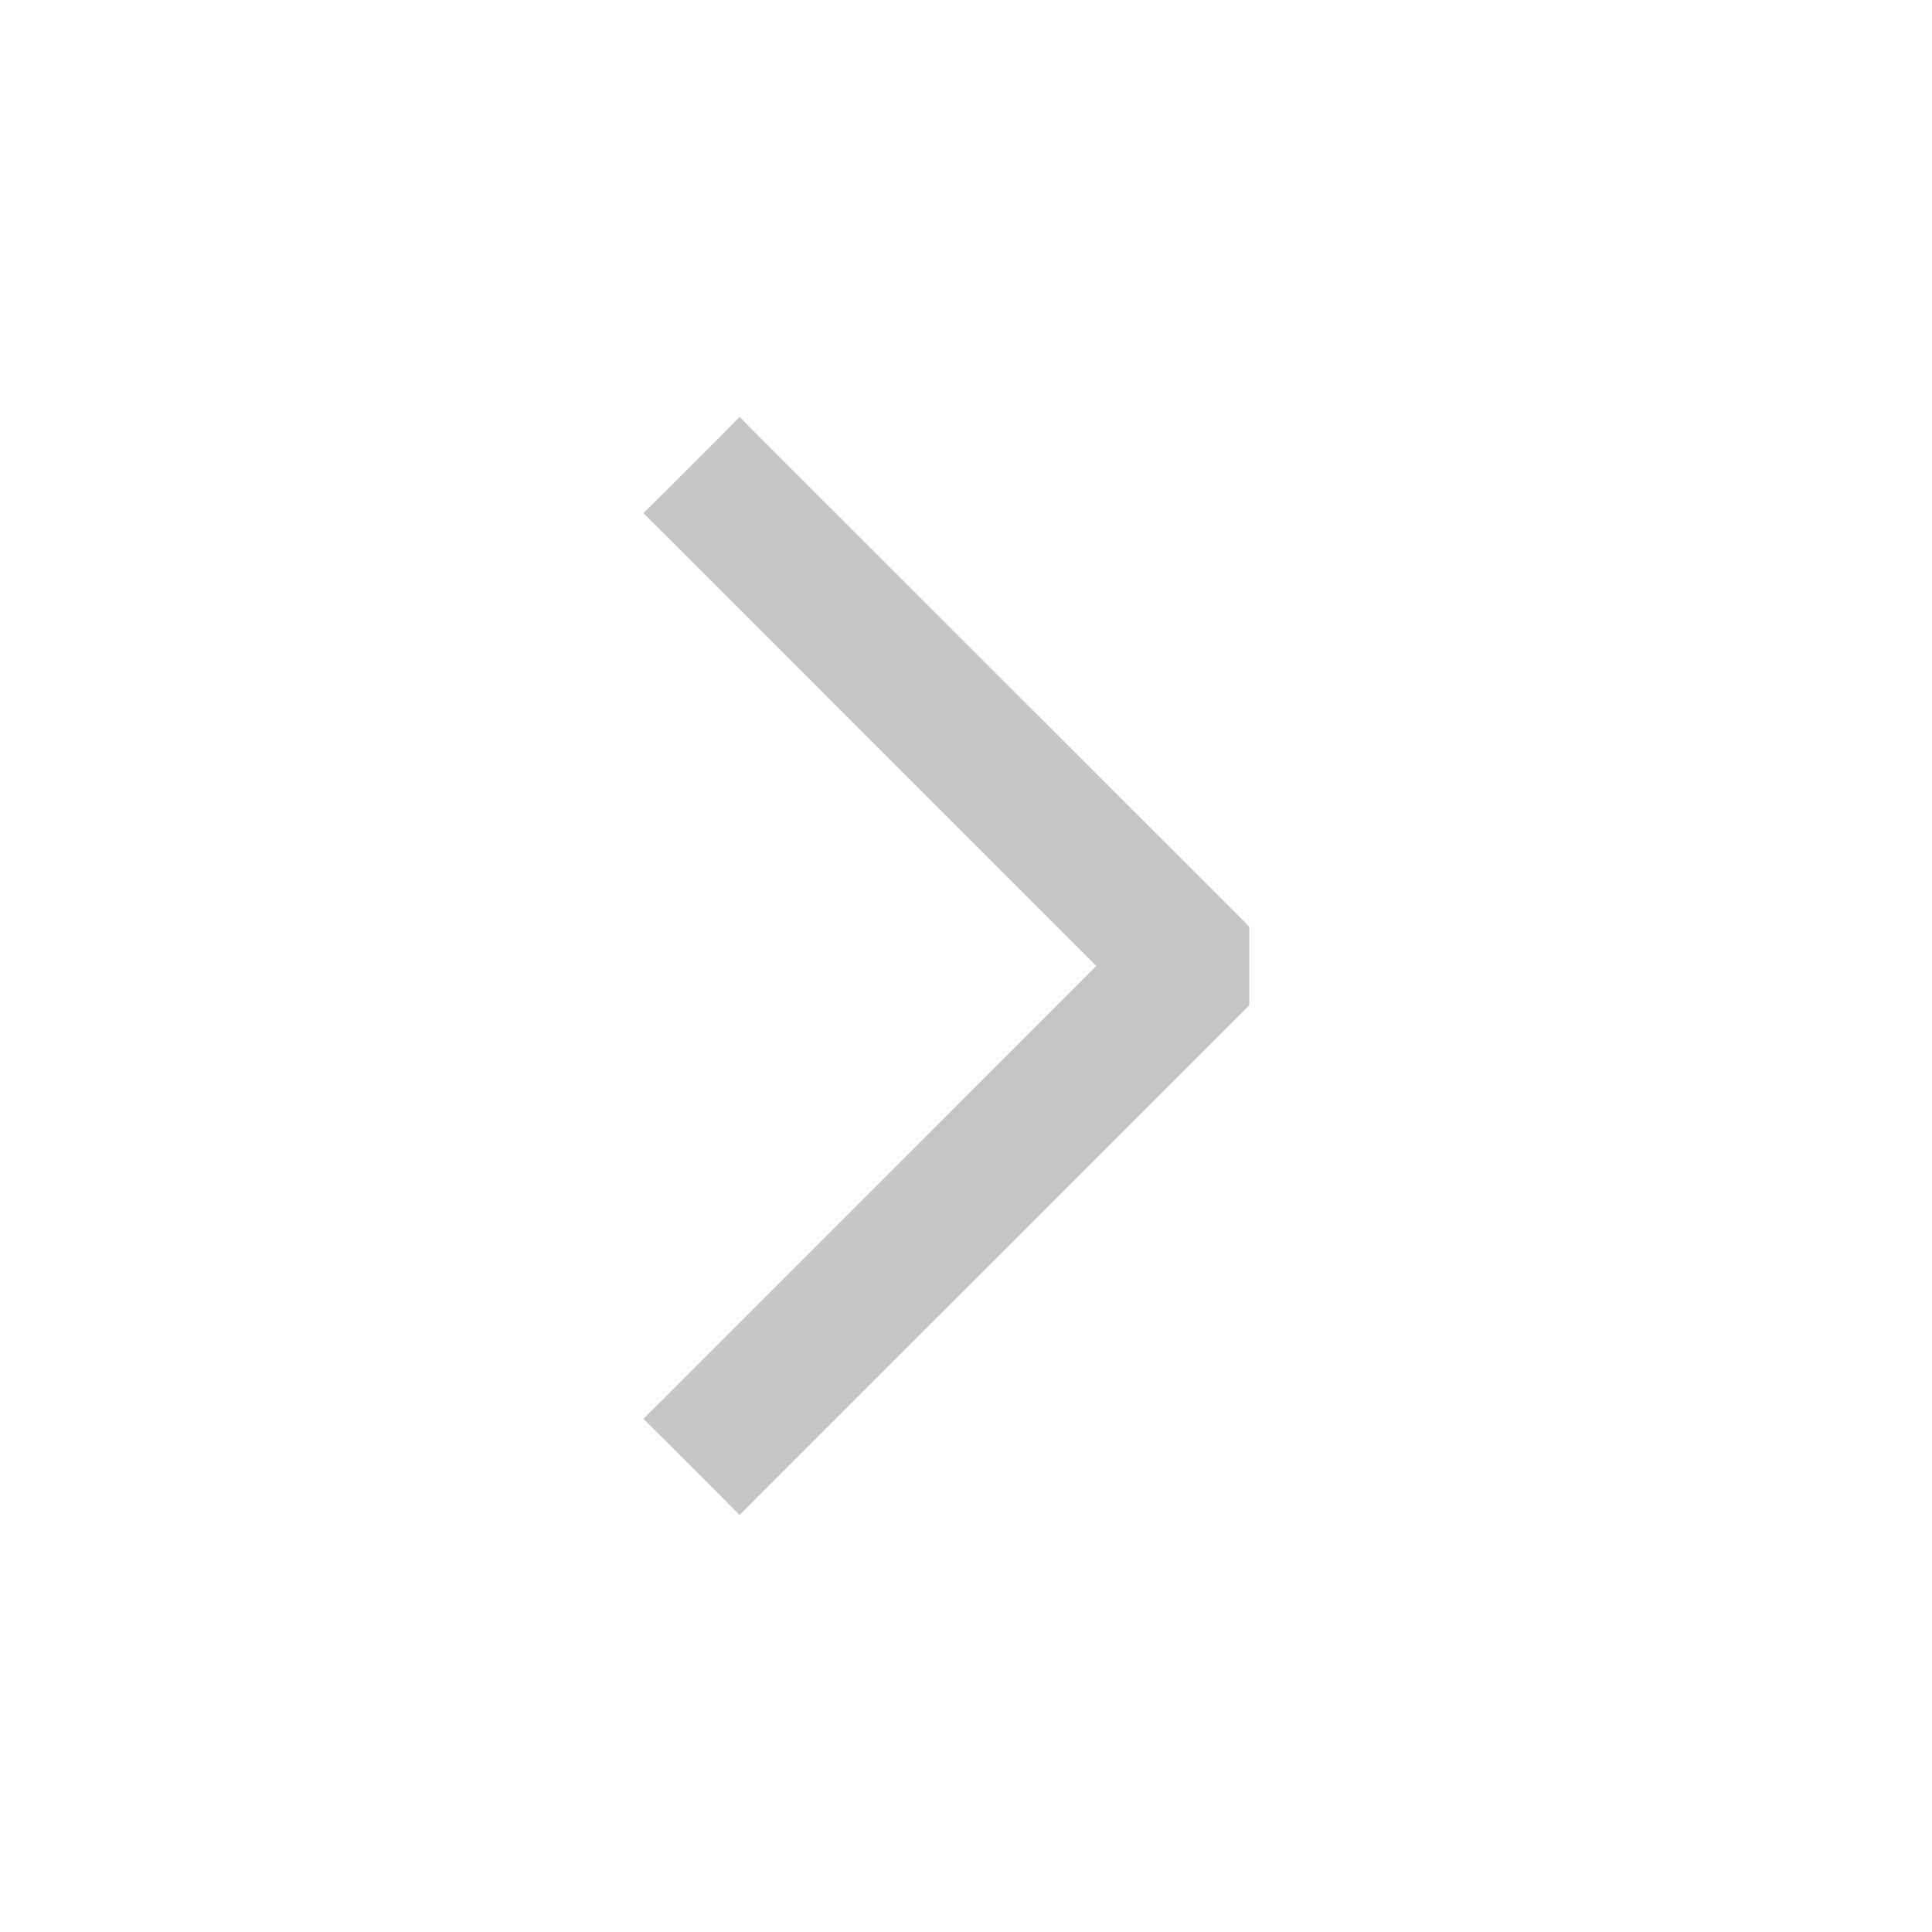
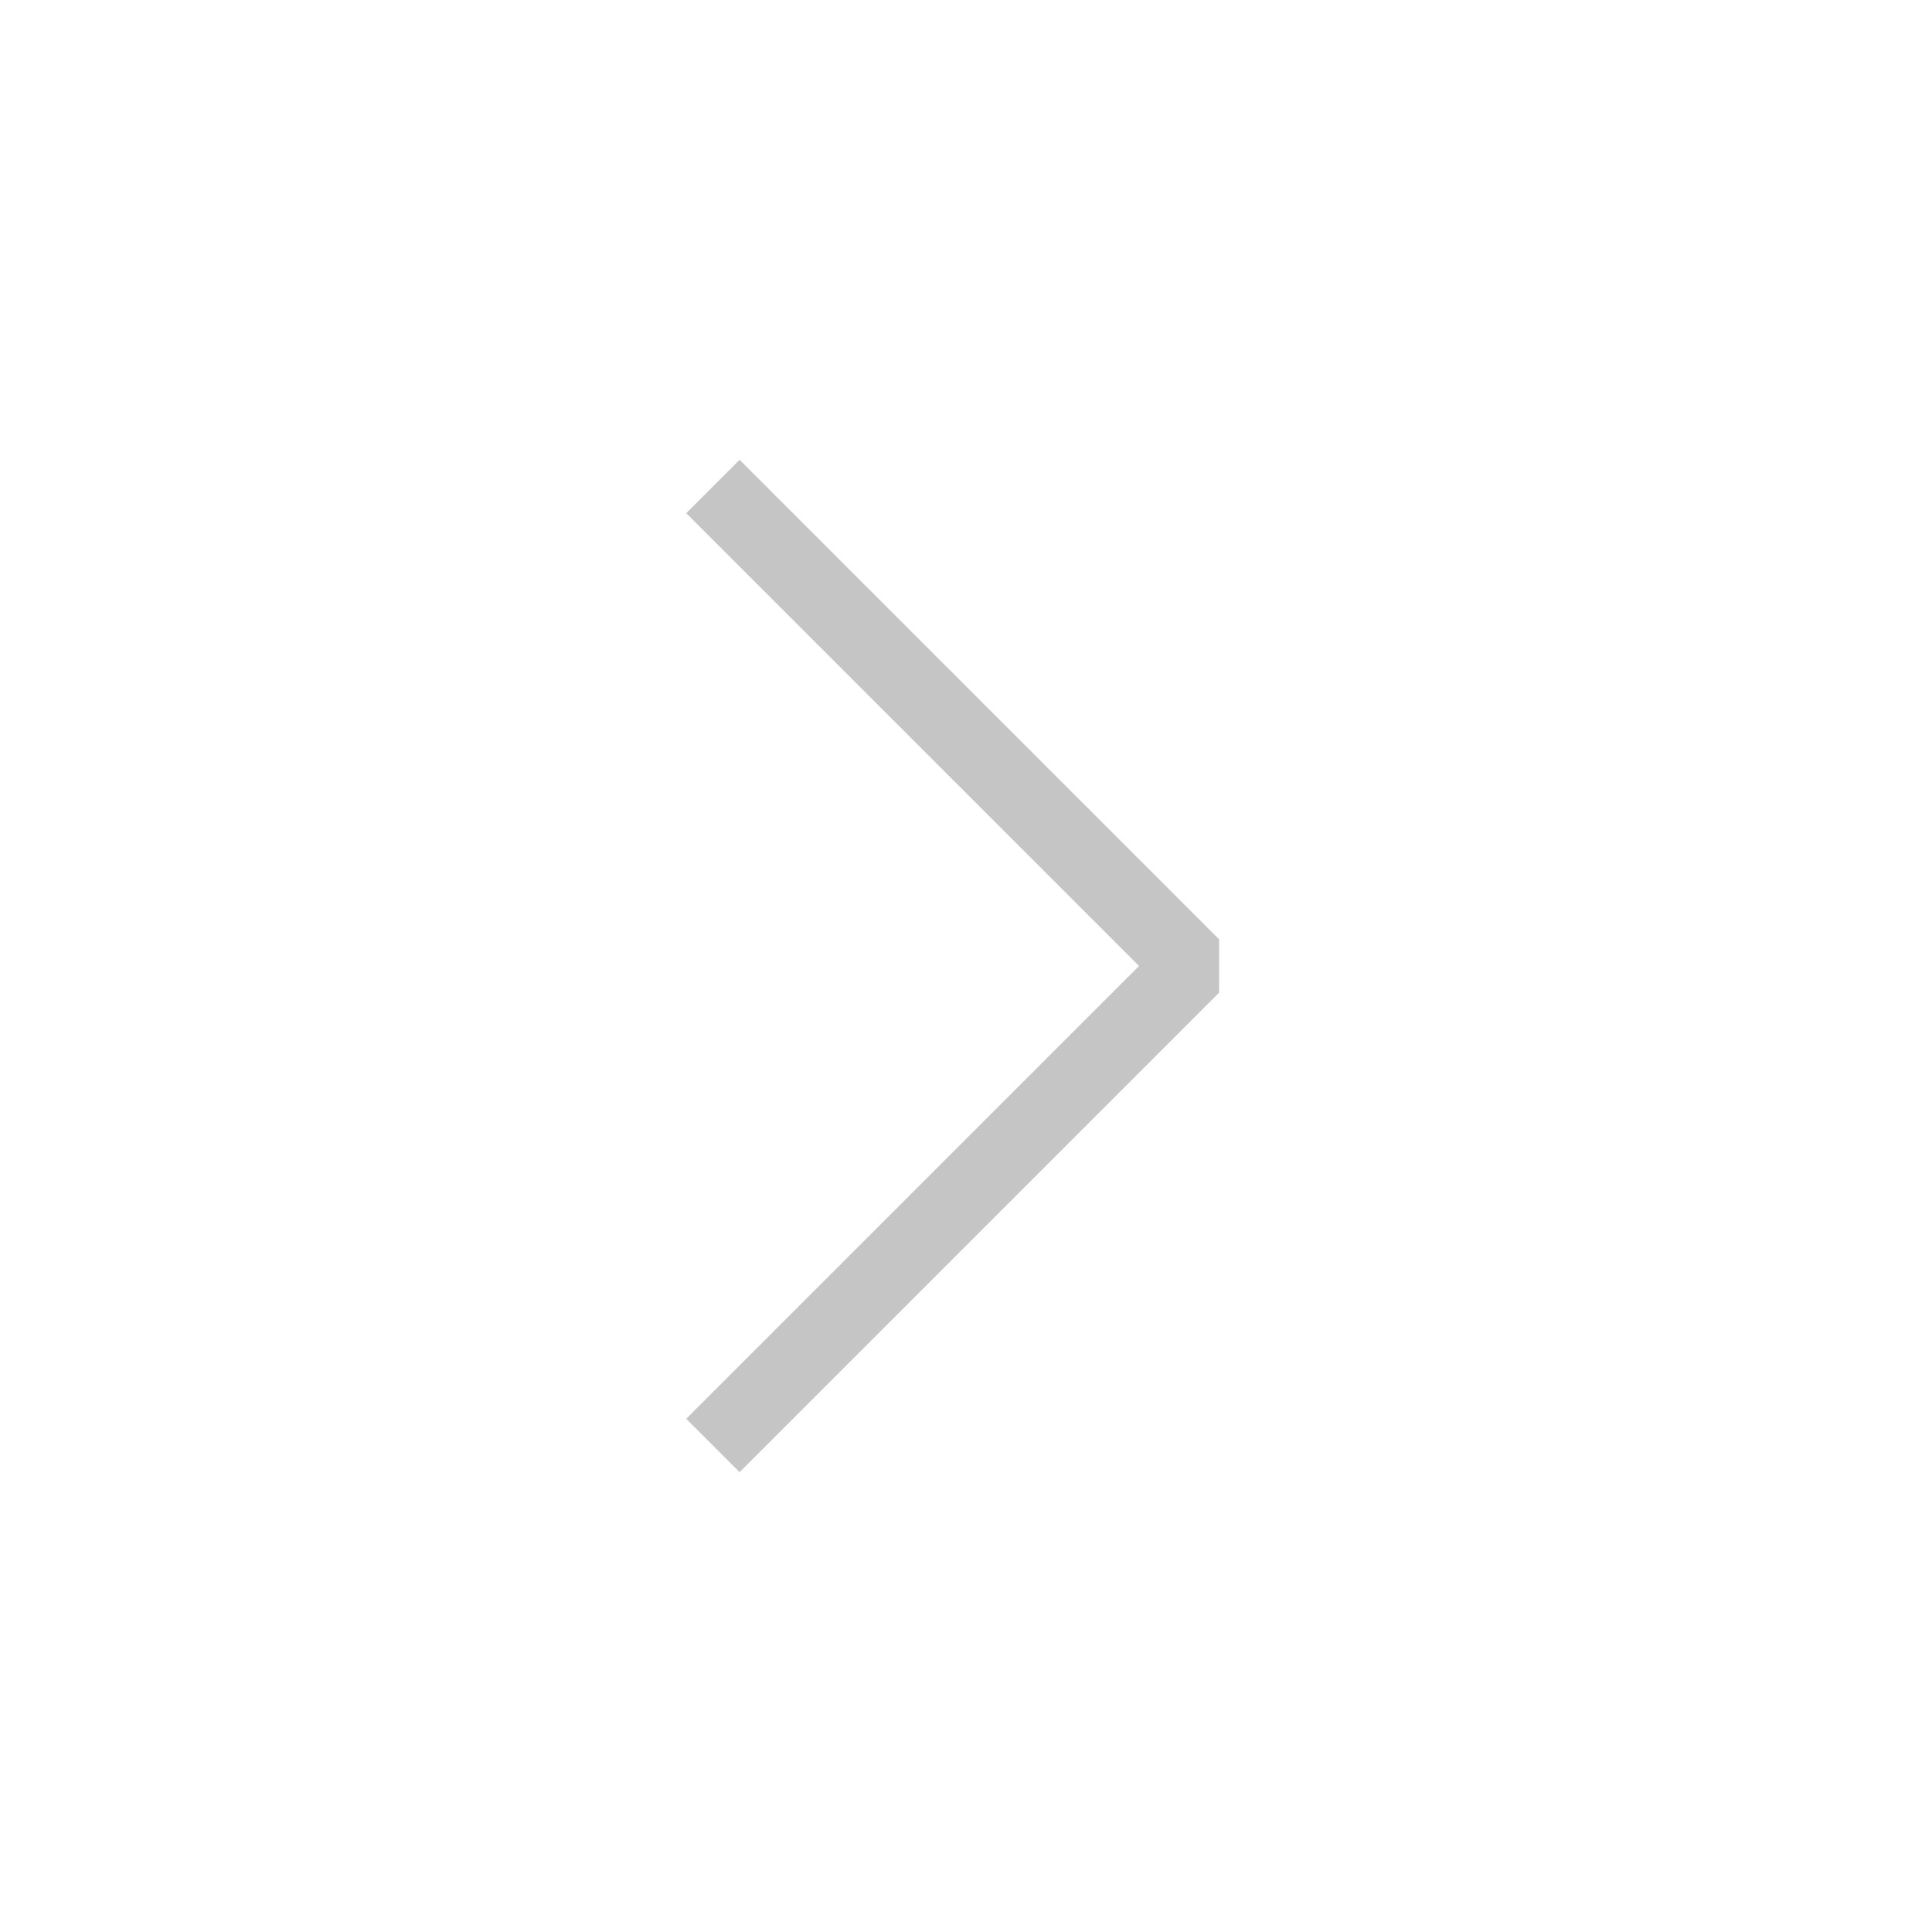
<svg xmlns="http://www.w3.org/2000/svg" width="16" height="16" viewBox="0 0 16 16" fill="none">
-   <path d="M5.595 4.162L5.506 4.25L5.595 4.338L9.256 8L5.595 11.662L5.506 11.75L5.595 11.838L6.037 12.28L6.125 12.369L6.213 12.28L10.185 8.31L10.221 8.273V8.221V7.779V7.727L10.185 7.69L6.213 3.72L6.125 3.631L6.037 3.72L5.595 4.162Z" fill="#C5C5C5" stroke="#C5C5C5" stroke-width="0.25" />
+   <path d="M5.683 4.25L6.125 3.808L10.096 7.779V8.221L6.125 12.192L5.683 11.75L9.433 8L5.683 4.25Z" fill="#C5C5C5" />
</svg>
